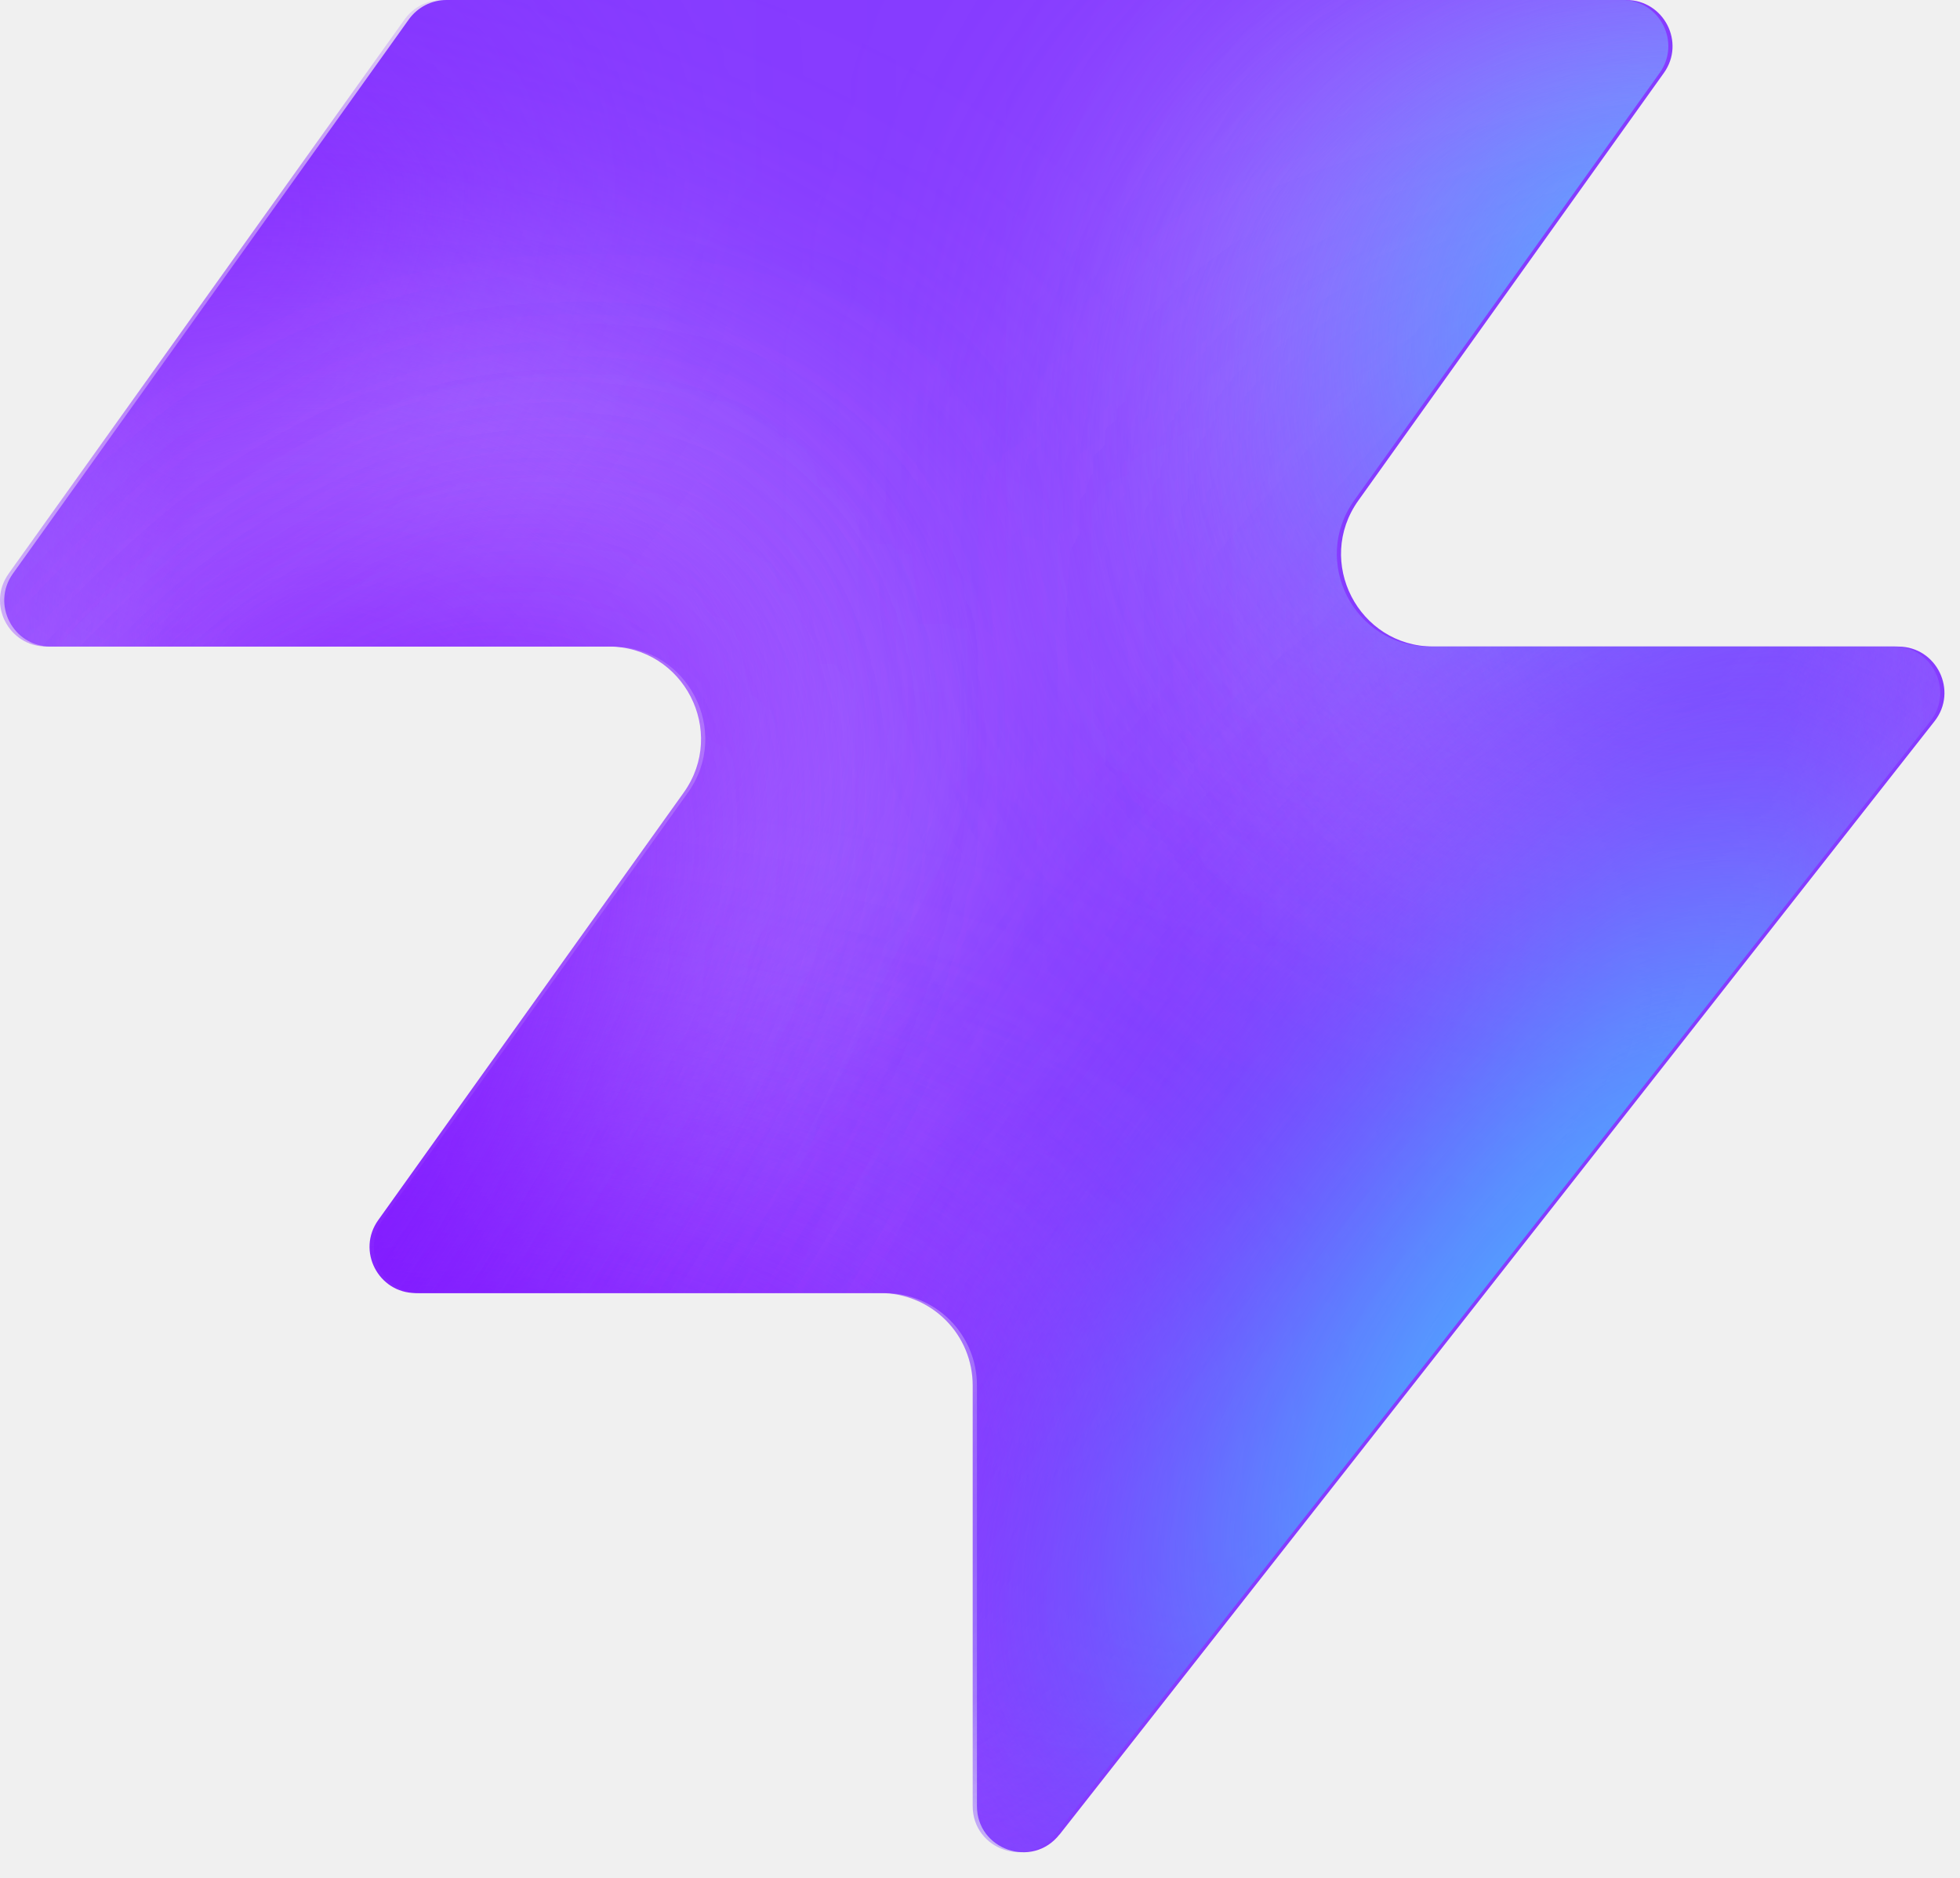
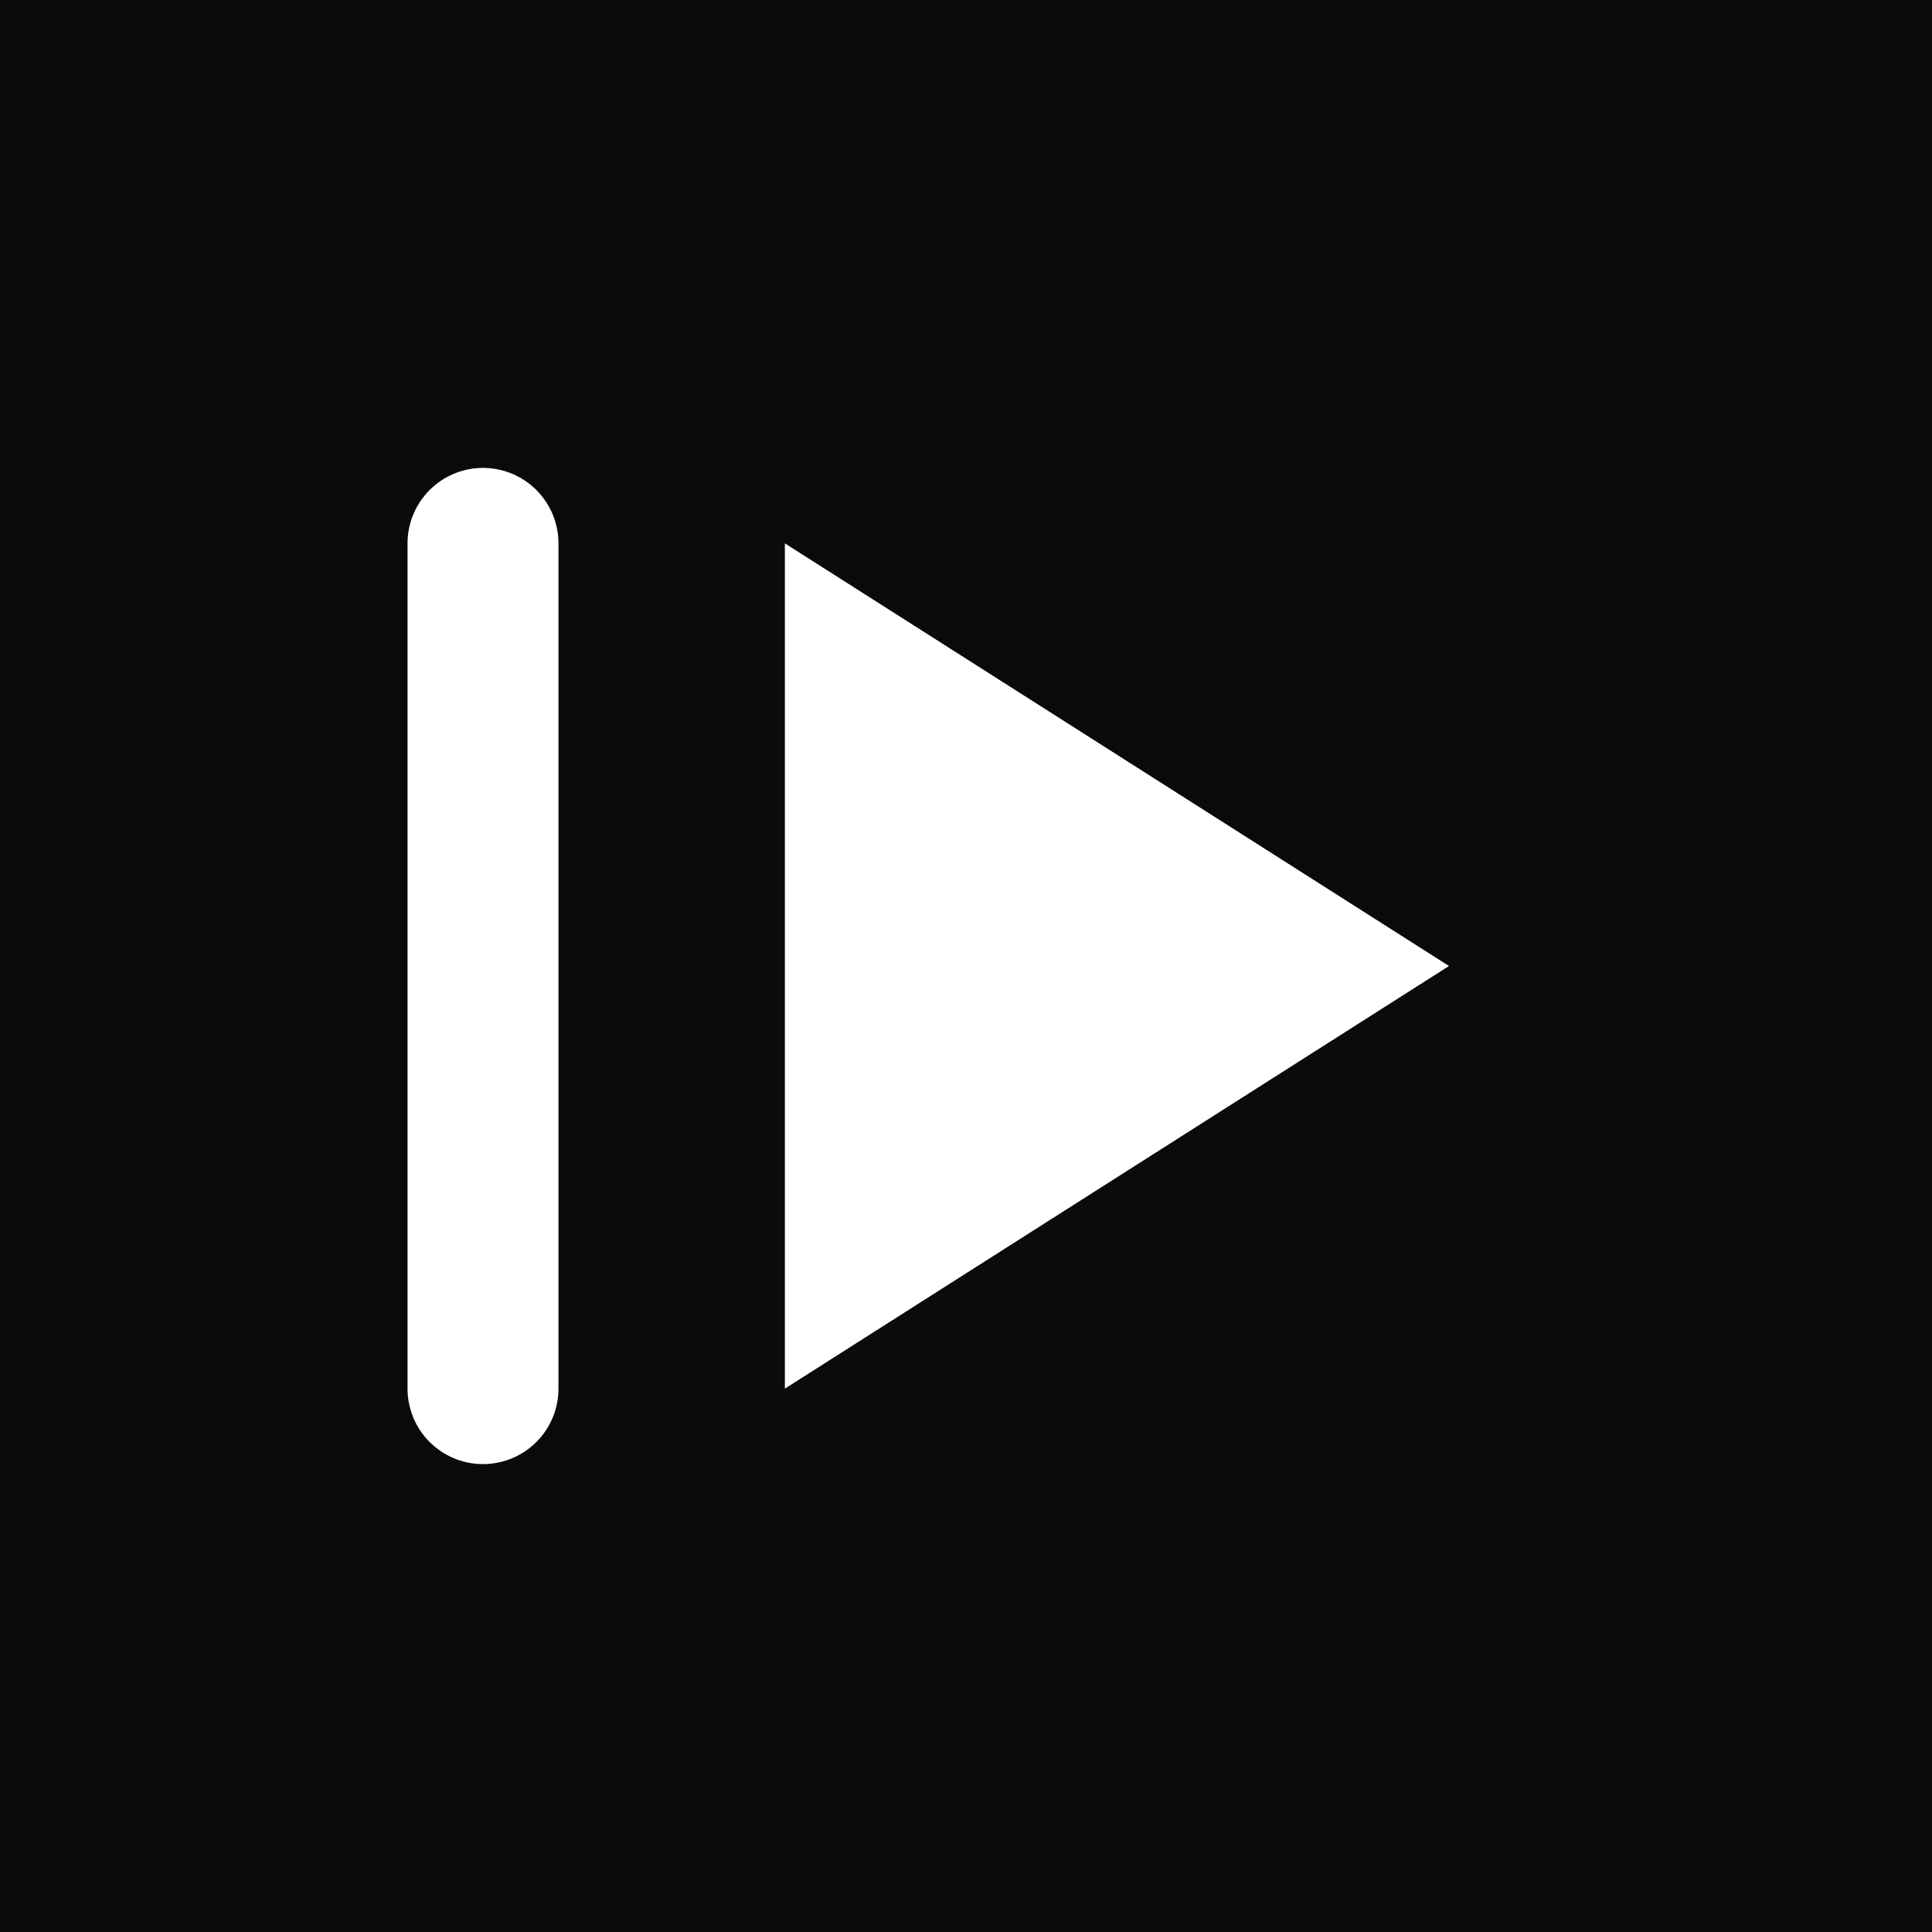
- <svg xmlns="http://www.w3.org/2000/svg" width="48" height="46" fill="none" viewBox="0 0 48 46">
-   <path fill="#863bff" d="M25.946 44.938c-.664.845-2.021.375-2.021-.698V33.937a2.26 2.26 0 0 0-2.262-2.262H10.287c-.92 0-1.456-1.04-.92-1.788l7.48-10.471c1.07-1.497 0-3.578-1.842-3.578H1.237c-.92 0-1.456-1.04-.92-1.788L10.013.474c.214-.297.556-.474.92-.474h28.894c.92 0 1.456 1.04.92 1.788l-7.48 10.471c-1.07 1.498 0 3.579 1.842 3.579h11.377c.943 0 1.473 1.088.89 1.83L25.947 44.94z" style="fill:#863bff;fill:color(display-p3 .525 .23 1);fill-opacity:1" />
-   <mask id="a" width="48" height="46" x="0" y="0" maskUnits="userSpaceOnUse" style="mask-type:alpha">
-     <path fill="#000" d="M25.842 44.938c-.664.844-2.021.375-2.021-.698V33.937a2.26 2.26 0 0 0-2.262-2.262H10.183c-.92 0-1.456-1.04-.92-1.788l7.48-10.471c1.07-1.498 0-3.579-1.842-3.579H1.133c-.92 0-1.456-1.04-.92-1.787L9.91.473c.214-.297.556-.474.92-.474h28.894c.92 0 1.456 1.04.92 1.788l-7.48 10.471c-1.07 1.498 0 3.578 1.842 3.578h11.377c.943 0 1.473 1.088.89 1.832L25.843 44.94z" style="fill:#000;fill-opacity:1" />
-   </mask>
-   <g mask="url(#a)">
-     <g filter="url(#b)">
-       <ellipse cx="5.508" cy="14.704" fill="#ede6ff" rx="5.508" ry="14.704" style="fill:#ede6ff;fill:color(display-p3 .927 .903 1);fill-opacity:1" transform="matrix(.00324 1 1 -.00324 -4.47 31.516)" />
-     </g>
-     <g filter="url(#c)">
-       <ellipse cx="10.399" cy="29.851" fill="#ede6ff" rx="10.399" ry="29.851" style="fill:#ede6ff;fill:color(display-p3 .927 .903 1);fill-opacity:1" transform="matrix(.00324 1 1 -.00324 -39.328 7.883)" />
-     </g>
-     <g filter="url(#d)">
-       <ellipse cx="5.508" cy="30.487" fill="#7e14ff" rx="5.508" ry="30.487" style="fill:#7e14ff;fill:color(display-p3 .492 .077 1);fill-opacity:1" transform="rotate(89.814 -25.913 -14.639)scale(1 -1)" />
-     </g>
-     <g filter="url(#e)">
-       <ellipse cx="5.508" cy="30.599" fill="#7e14ff" rx="5.508" ry="30.599" style="fill:#7e14ff;fill:color(display-p3 .492 .077 1);fill-opacity:1" transform="rotate(89.814 -32.644 -3.334)scale(1 -1)" />
-     </g>
-     <g filter="url(#f)">
-       <ellipse cx="5.508" cy="30.599" fill="#7e14ff" rx="5.508" ry="30.599" style="fill:#7e14ff;fill:color(display-p3 .492 .077 1);fill-opacity:1" transform="matrix(.00324 1 1 -.00324 -34.34 30.47)" />
-     </g>
-     <g filter="url(#g)">
-       <ellipse cx="14.072" cy="22.078" fill="#ede6ff" rx="14.072" ry="22.078" style="fill:#ede6ff;fill:color(display-p3 .927 .903 1);fill-opacity:1" transform="rotate(93.35 24.506 48.493)scale(-1 1)" />
-     </g>
-     <g filter="url(#h)">
-       <ellipse cx="3.47" cy="21.501" fill="#7e14ff" rx="3.47" ry="21.501" style="fill:#7e14ff;fill:color(display-p3 .492 .077 1);fill-opacity:1" transform="rotate(89.009 28.708 47.59)scale(-1 1)" />
-     </g>
-     <g filter="url(#i)">
-       <ellipse cx="3.47" cy="21.501" fill="#7e14ff" rx="3.47" ry="21.501" style="fill:#7e14ff;fill:color(display-p3 .492 .077 1);fill-opacity:1" transform="rotate(89.009 28.708 47.59)scale(-1 1)" />
-     </g>
-     <g filter="url(#j)">
-       <ellipse cx=".387" cy="8.972" fill="#7e14ff" rx="4.407" ry="29.108" style="fill:#7e14ff;fill:color(display-p3 .492 .077 1);fill-opacity:1" transform="rotate(39.51 .387 8.972)" />
-     </g>
-     <g filter="url(#k)">
-       <ellipse cx="47.523" cy="-6.092" fill="#7e14ff" rx="4.407" ry="29.108" style="fill:#7e14ff;fill:color(display-p3 .492 .077 1);fill-opacity:1" transform="rotate(37.892 47.523 -6.092)" />
-     </g>
-     <g filter="url(#l)">
-       <ellipse cx="41.412" cy="6.333" fill="#47bfff" rx="5.971" ry="9.665" style="fill:#47bfff;fill:color(display-p3 .28 .748 1);fill-opacity:1" transform="rotate(37.892 41.412 6.333)" />
-     </g>
-     <g filter="url(#m)">
-       <ellipse cx="-1.879" cy="38.332" fill="#7e14ff" rx="4.407" ry="29.108" style="fill:#7e14ff;fill:color(display-p3 .492 .077 1);fill-opacity:1" transform="rotate(37.892 -1.88 38.332)" />
-     </g>
-     <g filter="url(#n)">
-       <ellipse cx="-1.879" cy="38.332" fill="#7e14ff" rx="4.407" ry="29.108" style="fill:#7e14ff;fill:color(display-p3 .492 .077 1);fill-opacity:1" transform="rotate(37.892 -1.88 38.332)" />
-     </g>
-     <g filter="url(#o)">
-       <ellipse cx="35.651" cy="29.907" fill="#7e14ff" rx="4.407" ry="29.108" style="fill:#7e14ff;fill:color(display-p3 .492 .077 1);fill-opacity:1" transform="rotate(37.892 35.651 29.907)" />
-     </g>
-     <g filter="url(#p)">
-       <ellipse cx="38.418" cy="32.4" fill="#47bfff" rx="5.971" ry="15.297" style="fill:#47bfff;fill:color(display-p3 .28 .748 1);fill-opacity:1" transform="rotate(37.892 38.418 32.4)" />
-     </g>
-   </g>
-   <defs>
-     <filter id="b" width="60.045" height="41.654" x="-19.77" y="16.149" color-interpolation-filters="sRGB" filterUnits="userSpaceOnUse">
-       <feFlood flood-opacity="0" result="BackgroundImageFix" />
-       <feBlend in="SourceGraphic" in2="BackgroundImageFix" result="shape" />
-       <feGaussianBlur result="effect1_foregroundBlur_2002_17158" stdDeviation="7.659" />
-     </filter>
-     <filter id="c" width="90.34" height="51.437" x="-54.613" y="-7.533" color-interpolation-filters="sRGB" filterUnits="userSpaceOnUse">
-       <feFlood flood-opacity="0" result="BackgroundImageFix" />
-       <feBlend in="SourceGraphic" in2="BackgroundImageFix" result="shape" />
-       <feGaussianBlur result="effect1_foregroundBlur_2002_17158" stdDeviation="7.659" />
-     </filter>
-     <filter id="d" width="79.355" height="29.4" x="-49.64" y="2.03" color-interpolation-filters="sRGB" filterUnits="userSpaceOnUse">
-       <feFlood flood-opacity="0" result="BackgroundImageFix" />
-       <feBlend in="SourceGraphic" in2="BackgroundImageFix" result="shape" />
-       <feGaussianBlur result="effect1_foregroundBlur_2002_17158" stdDeviation="4.596" />
-     </filter>
-     <filter id="e" width="79.579" height="29.4" x="-45.045" y="20.029" color-interpolation-filters="sRGB" filterUnits="userSpaceOnUse">
-       <feFlood flood-opacity="0" result="BackgroundImageFix" />
-       <feBlend in="SourceGraphic" in2="BackgroundImageFix" result="shape" />
-       <feGaussianBlur result="effect1_foregroundBlur_2002_17158" stdDeviation="4.596" />
-     </filter>
-     <filter id="f" width="79.579" height="29.4" x="-43.513" y="21.178" color-interpolation-filters="sRGB" filterUnits="userSpaceOnUse">
-       <feFlood flood-opacity="0" result="BackgroundImageFix" />
-       <feBlend in="SourceGraphic" in2="BackgroundImageFix" result="shape" />
-       <feGaussianBlur result="effect1_foregroundBlur_2002_17158" stdDeviation="4.596" />
-     </filter>
-     <filter id="g" width="74.749" height="58.852" x="15.756" y="-17.901" color-interpolation-filters="sRGB" filterUnits="userSpaceOnUse">
-       <feFlood flood-opacity="0" result="BackgroundImageFix" />
-       <feBlend in="SourceGraphic" in2="BackgroundImageFix" result="shape" />
-       <feGaussianBlur result="effect1_foregroundBlur_2002_17158" stdDeviation="7.659" />
-     </filter>
-     <filter id="h" width="61.377" height="25.362" x="23.548" y="2.284" color-interpolation-filters="sRGB" filterUnits="userSpaceOnUse">
-       <feFlood flood-opacity="0" result="BackgroundImageFix" />
-       <feBlend in="SourceGraphic" in2="BackgroundImageFix" result="shape" />
-       <feGaussianBlur result="effect1_foregroundBlur_2002_17158" stdDeviation="4.596" />
-     </filter>
-     <filter id="i" width="61.377" height="25.362" x="23.548" y="2.284" color-interpolation-filters="sRGB" filterUnits="userSpaceOnUse">
-       <feFlood flood-opacity="0" result="BackgroundImageFix" />
-       <feBlend in="SourceGraphic" in2="BackgroundImageFix" result="shape" />
-       <feGaussianBlur result="effect1_foregroundBlur_2002_17158" stdDeviation="4.596" />
-     </filter>
-     <filter id="j" width="56.045" height="63.649" x="-27.636" y="-22.853" color-interpolation-filters="sRGB" filterUnits="userSpaceOnUse">
-       <feFlood flood-opacity="0" result="BackgroundImageFix" />
-       <feBlend in="SourceGraphic" in2="BackgroundImageFix" result="shape" />
-       <feGaussianBlur result="effect1_foregroundBlur_2002_17158" stdDeviation="4.596" />
-     </filter>
-     <filter id="k" width="54.814" height="64.646" x="20.116" y="-38.415" color-interpolation-filters="sRGB" filterUnits="userSpaceOnUse">
-       <feFlood flood-opacity="0" result="BackgroundImageFix" />
-       <feBlend in="SourceGraphic" in2="BackgroundImageFix" result="shape" />
-       <feGaussianBlur result="effect1_foregroundBlur_2002_17158" stdDeviation="4.596" />
-     </filter>
-     <filter id="l" width="33.541" height="35.313" x="24.641" y="-11.323" color-interpolation-filters="sRGB" filterUnits="userSpaceOnUse">
-       <feFlood flood-opacity="0" result="BackgroundImageFix" />
-       <feBlend in="SourceGraphic" in2="BackgroundImageFix" result="shape" />
-       <feGaussianBlur result="effect1_foregroundBlur_2002_17158" stdDeviation="4.596" />
-     </filter>
-     <filter id="m" width="54.814" height="64.646" x="-29.286" y="6.009" color-interpolation-filters="sRGB" filterUnits="userSpaceOnUse">
-       <feFlood flood-opacity="0" result="BackgroundImageFix" />
-       <feBlend in="SourceGraphic" in2="BackgroundImageFix" result="shape" />
-       <feGaussianBlur result="effect1_foregroundBlur_2002_17158" stdDeviation="4.596" />
-     </filter>
-     <filter id="n" width="54.814" height="64.646" x="-29.286" y="6.009" color-interpolation-filters="sRGB" filterUnits="userSpaceOnUse">
-       <feFlood flood-opacity="0" result="BackgroundImageFix" />
-       <feBlend in="SourceGraphic" in2="BackgroundImageFix" result="shape" />
-       <feGaussianBlur result="effect1_foregroundBlur_2002_17158" stdDeviation="4.596" />
-     </filter>
-     <filter id="o" width="54.814" height="64.646" x="8.244" y="-2.416" color-interpolation-filters="sRGB" filterUnits="userSpaceOnUse">
-       <feFlood flood-opacity="0" result="BackgroundImageFix" />
-       <feBlend in="SourceGraphic" in2="BackgroundImageFix" result="shape" />
-       <feGaussianBlur result="effect1_foregroundBlur_2002_17158" stdDeviation="4.596" />
-     </filter>
-     <filter id="p" width="39.409" height="43.623" x="18.713" y="10.588" color-interpolation-filters="sRGB" filterUnits="userSpaceOnUse">
-       <feFlood flood-opacity="0" result="BackgroundImageFix" />
-       <feBlend in="SourceGraphic" in2="BackgroundImageFix" result="shape" />
-       <feGaussianBlur result="effect1_foregroundBlur_2002_17158" stdDeviation="4.596" />
-     </filter>
-   </defs>
+ <svg xmlns="http://www.w3.org/2000/svg" viewBox="0 0 32 32">
+   <rect width="32" height="32" fill="#0a0a0a" />
+   <polygon points="13,9 13,23 24,16" fill="#ffffff" />
+   <line x1="8" y1="9" x2="8" y2="23" stroke="#ffffff" stroke-width="2.5" stroke-linecap="round" />
</svg>
